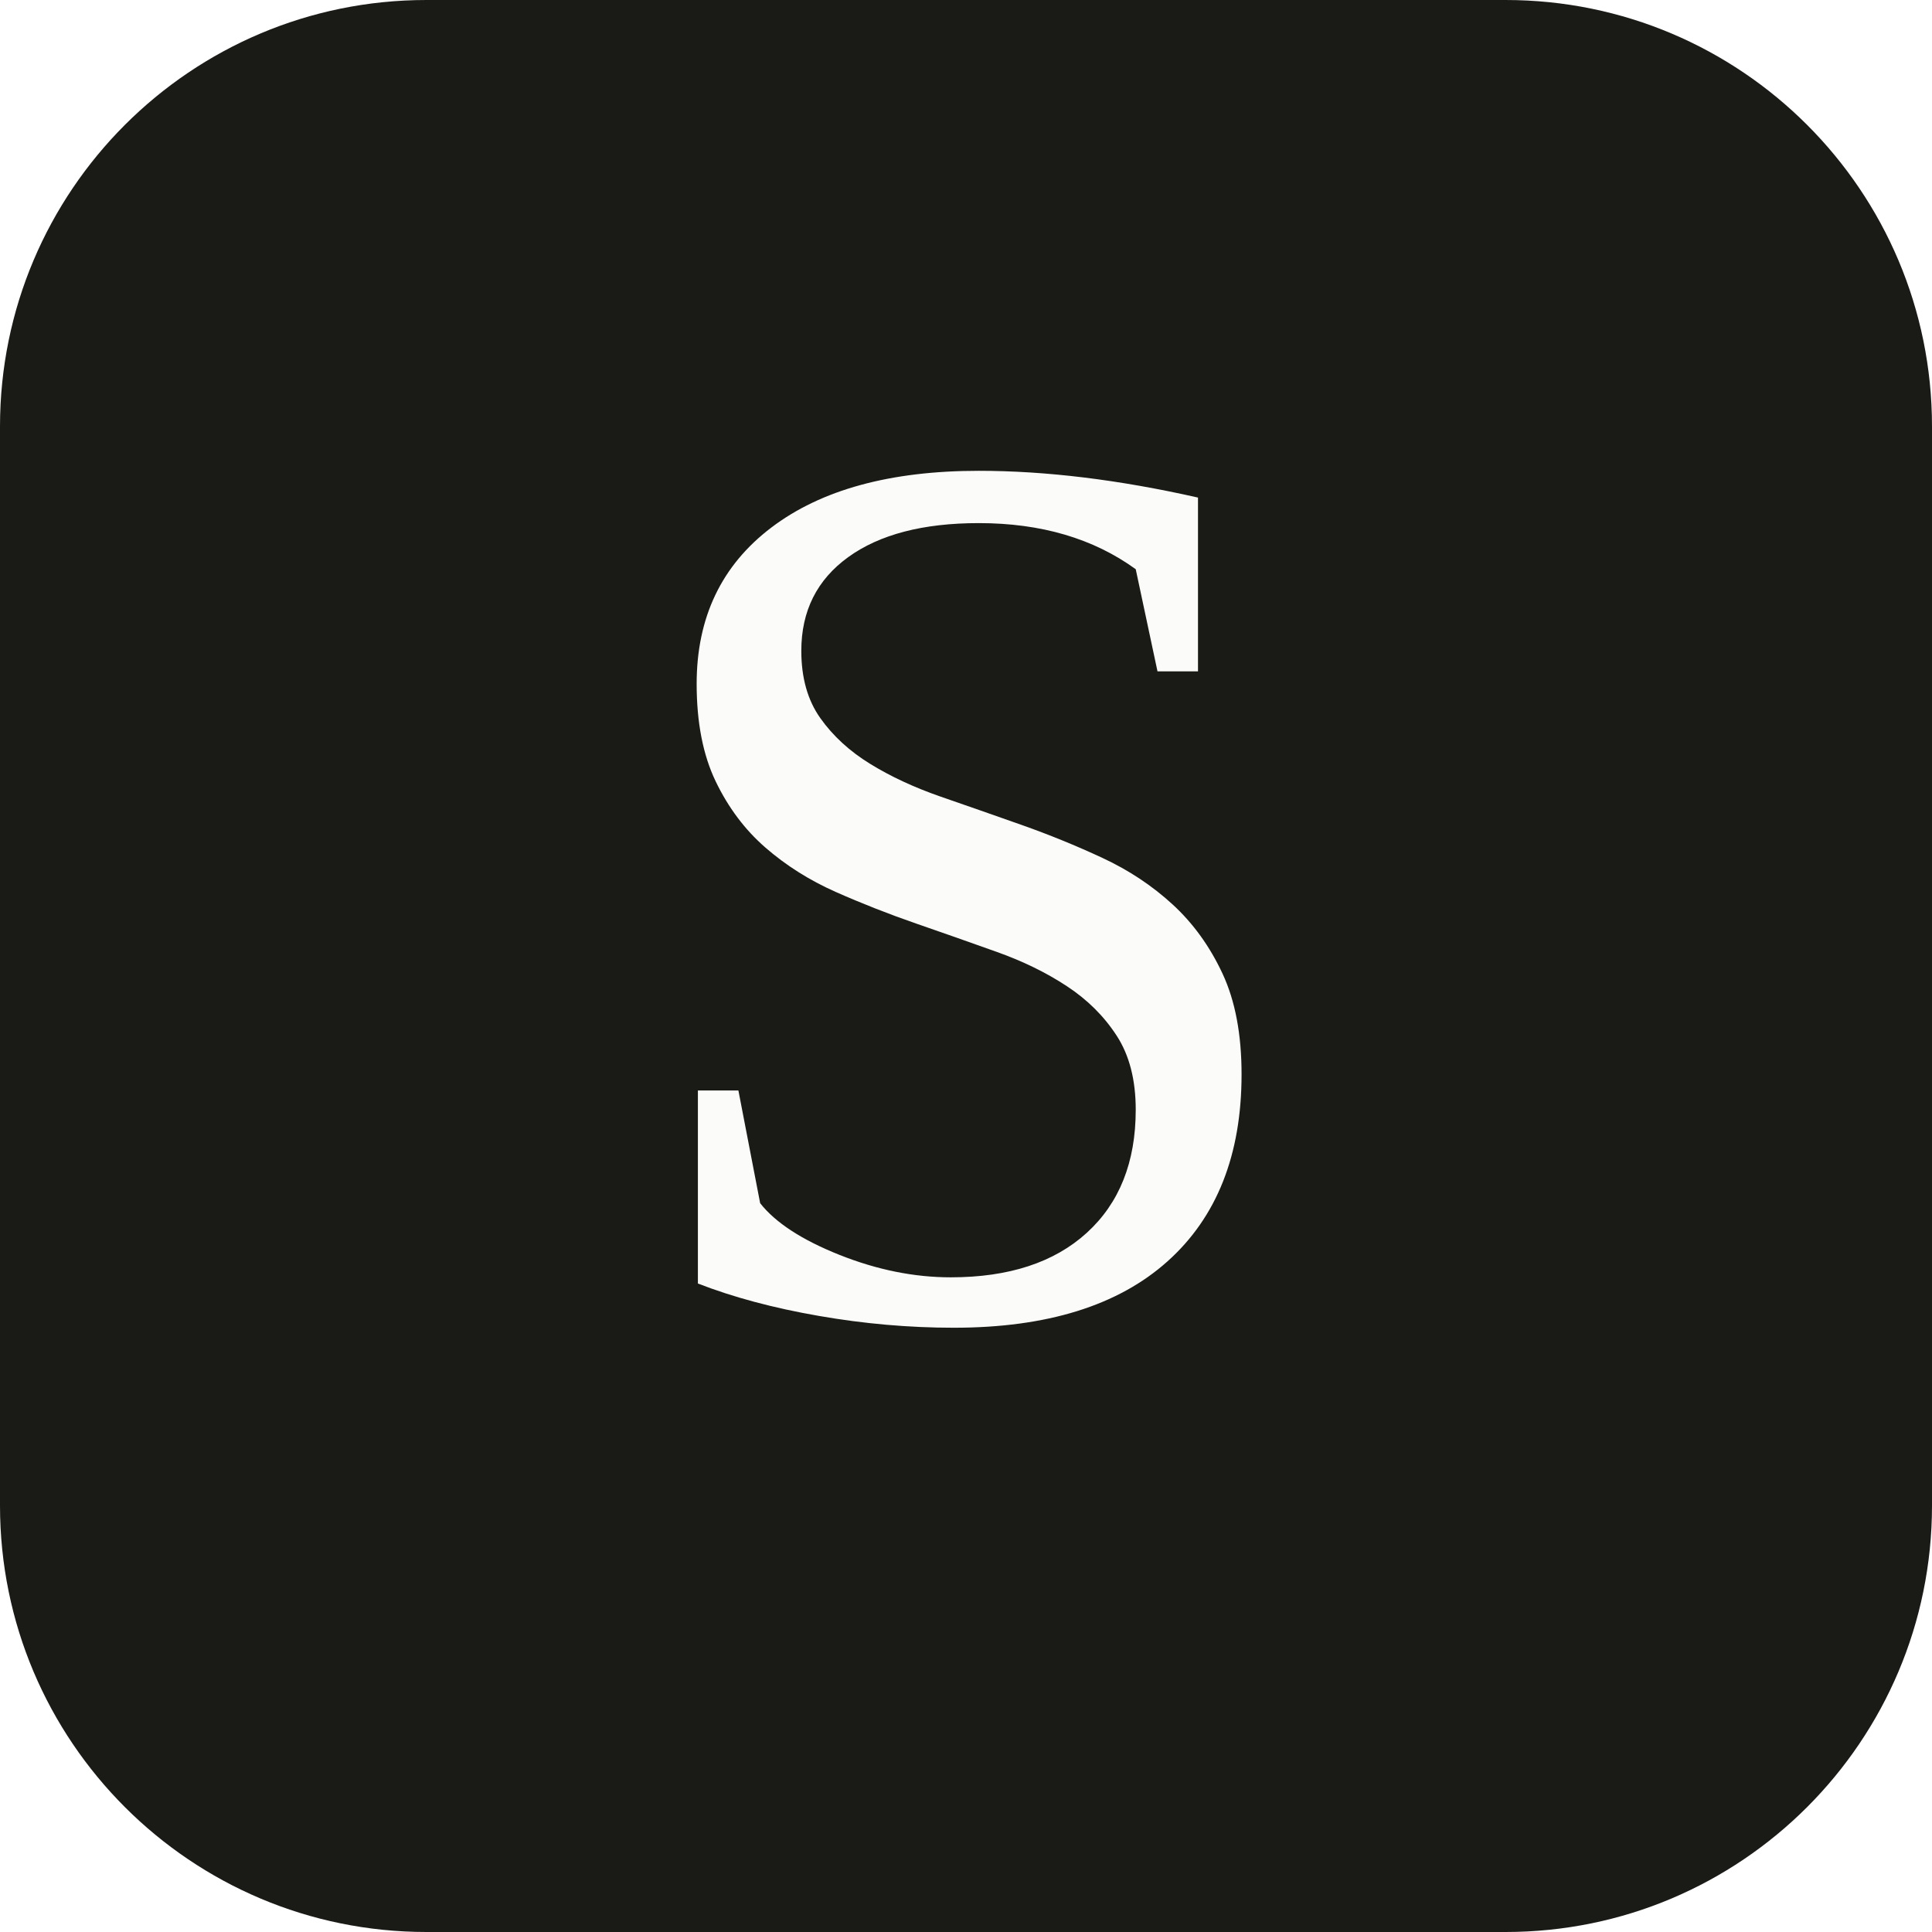
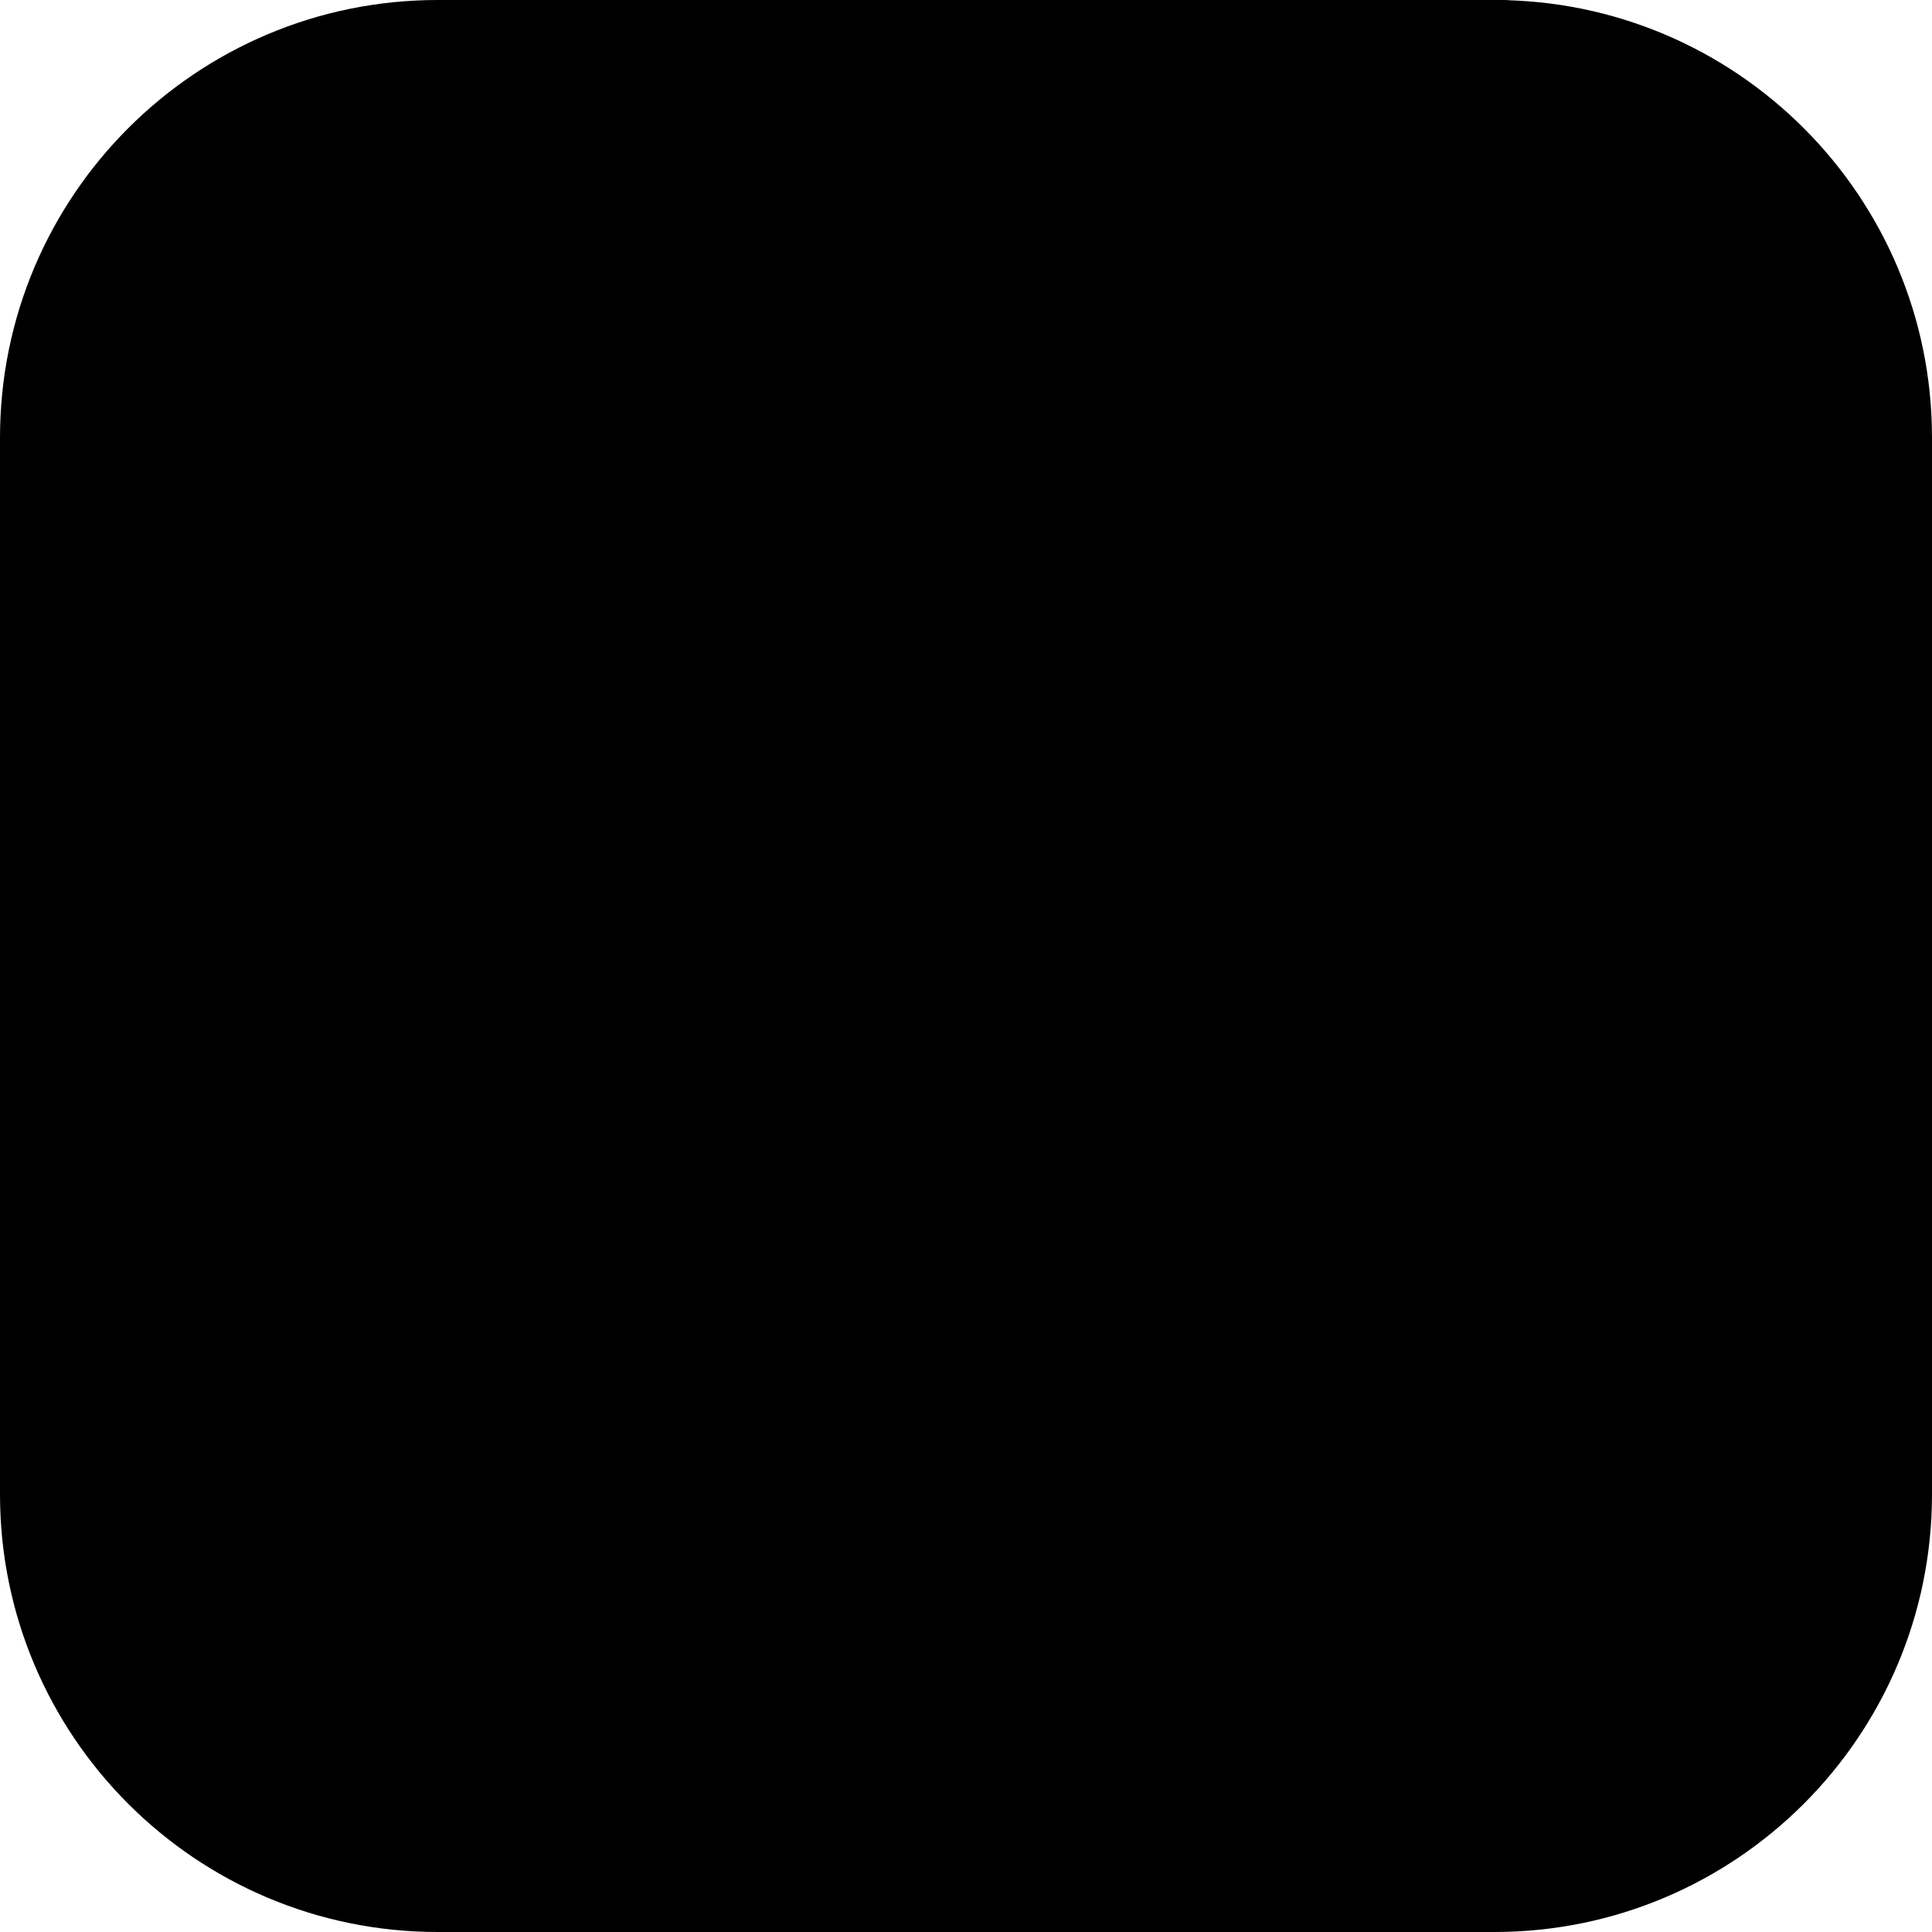
- <svg xmlns="http://www.w3.org/2000/svg" viewBox="0 0 512 512">
-   <rect width="512" height="512" rx="113" ry="113" fill="#1a1a17" />
-   <text x="256" y="271" text-anchor="middle" dominant-baseline="middle" font-family="Georgia, 'Times New Roman', serif" font-weight="500" font-size="338" fill="#fbfbf9">S</text>
+ <svg xmlns="http://www.w3.org/2000/svg" viewBox="0 0 512 512" role="img" aria-label="S">
+   <defs>
+     <clipPath id="clip">
+       <rect width="512" height="512" rx="116" ry="116" />
+     </clipPath>
+   </defs>
+   <rect class="tile" width="512" height="512" rx="116" ry="116" />
+   <g clip-path="url(#clip)">
+     <text class="glyph" x="256" y="392" text-anchor="middle" font-family="Georgia, 'Times New Roman', serif" font-style="italic" font-weight="400" font-size="620">S</text>
+   </g>
</svg>
